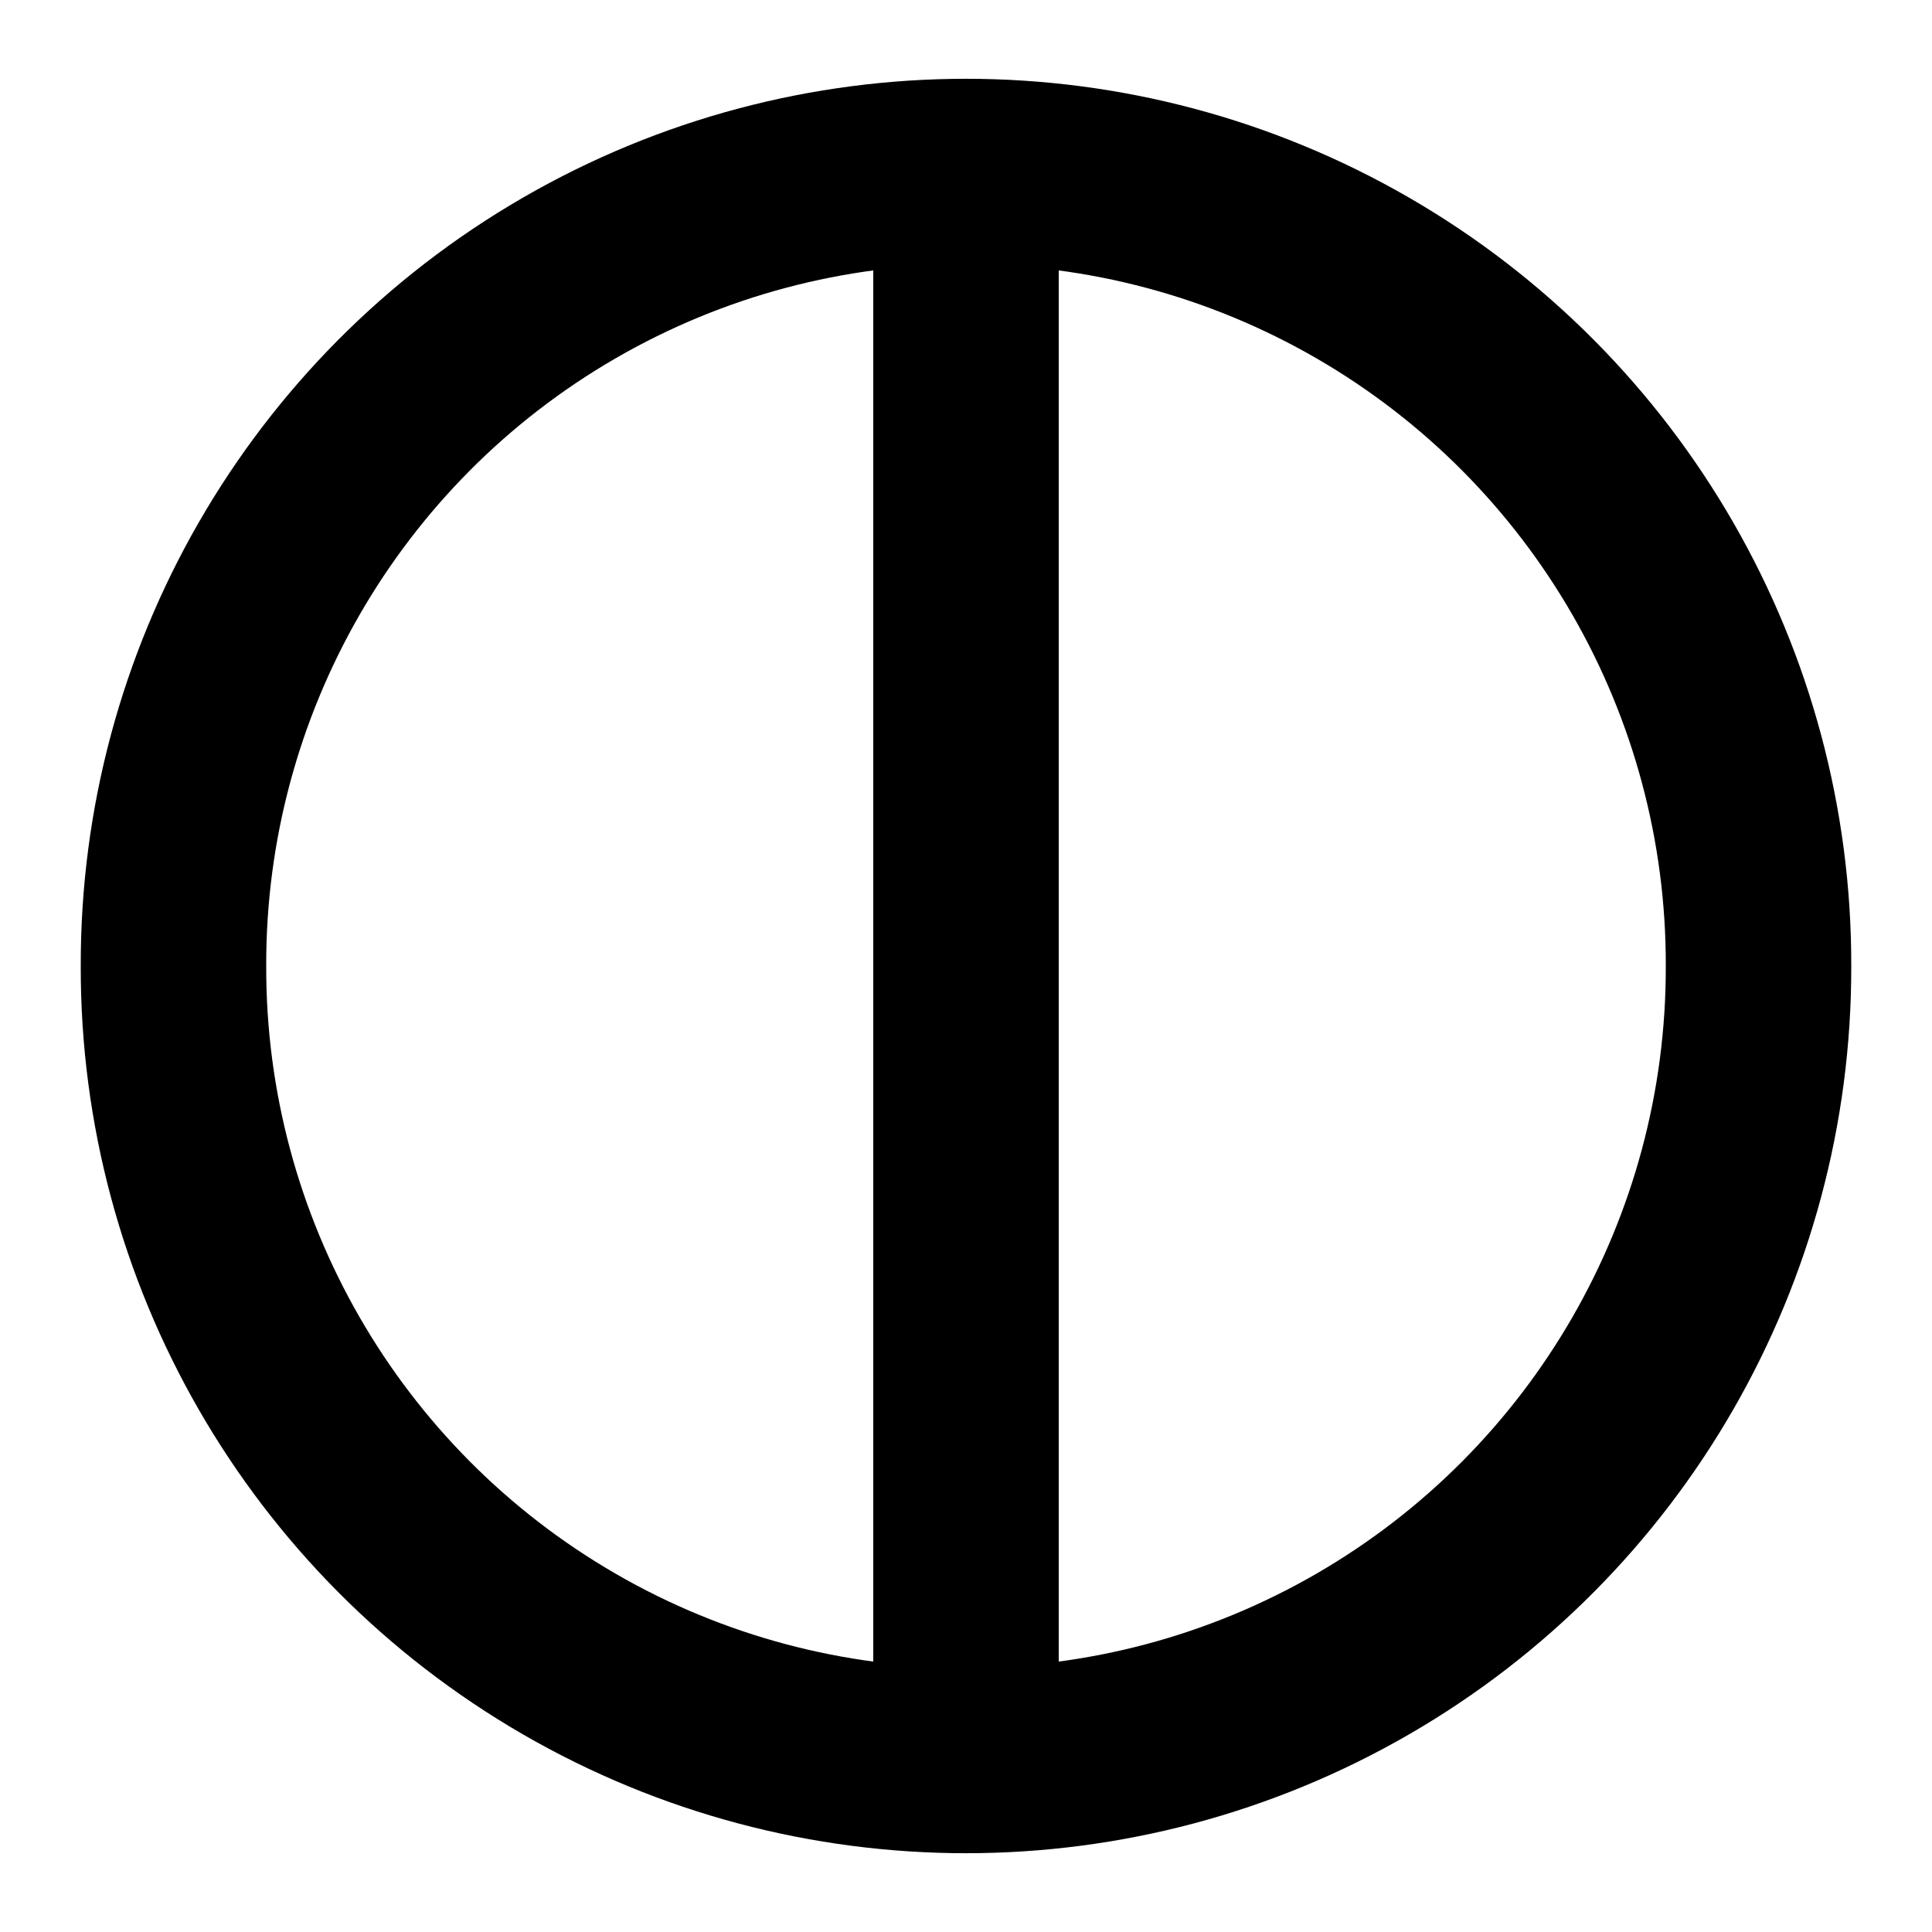
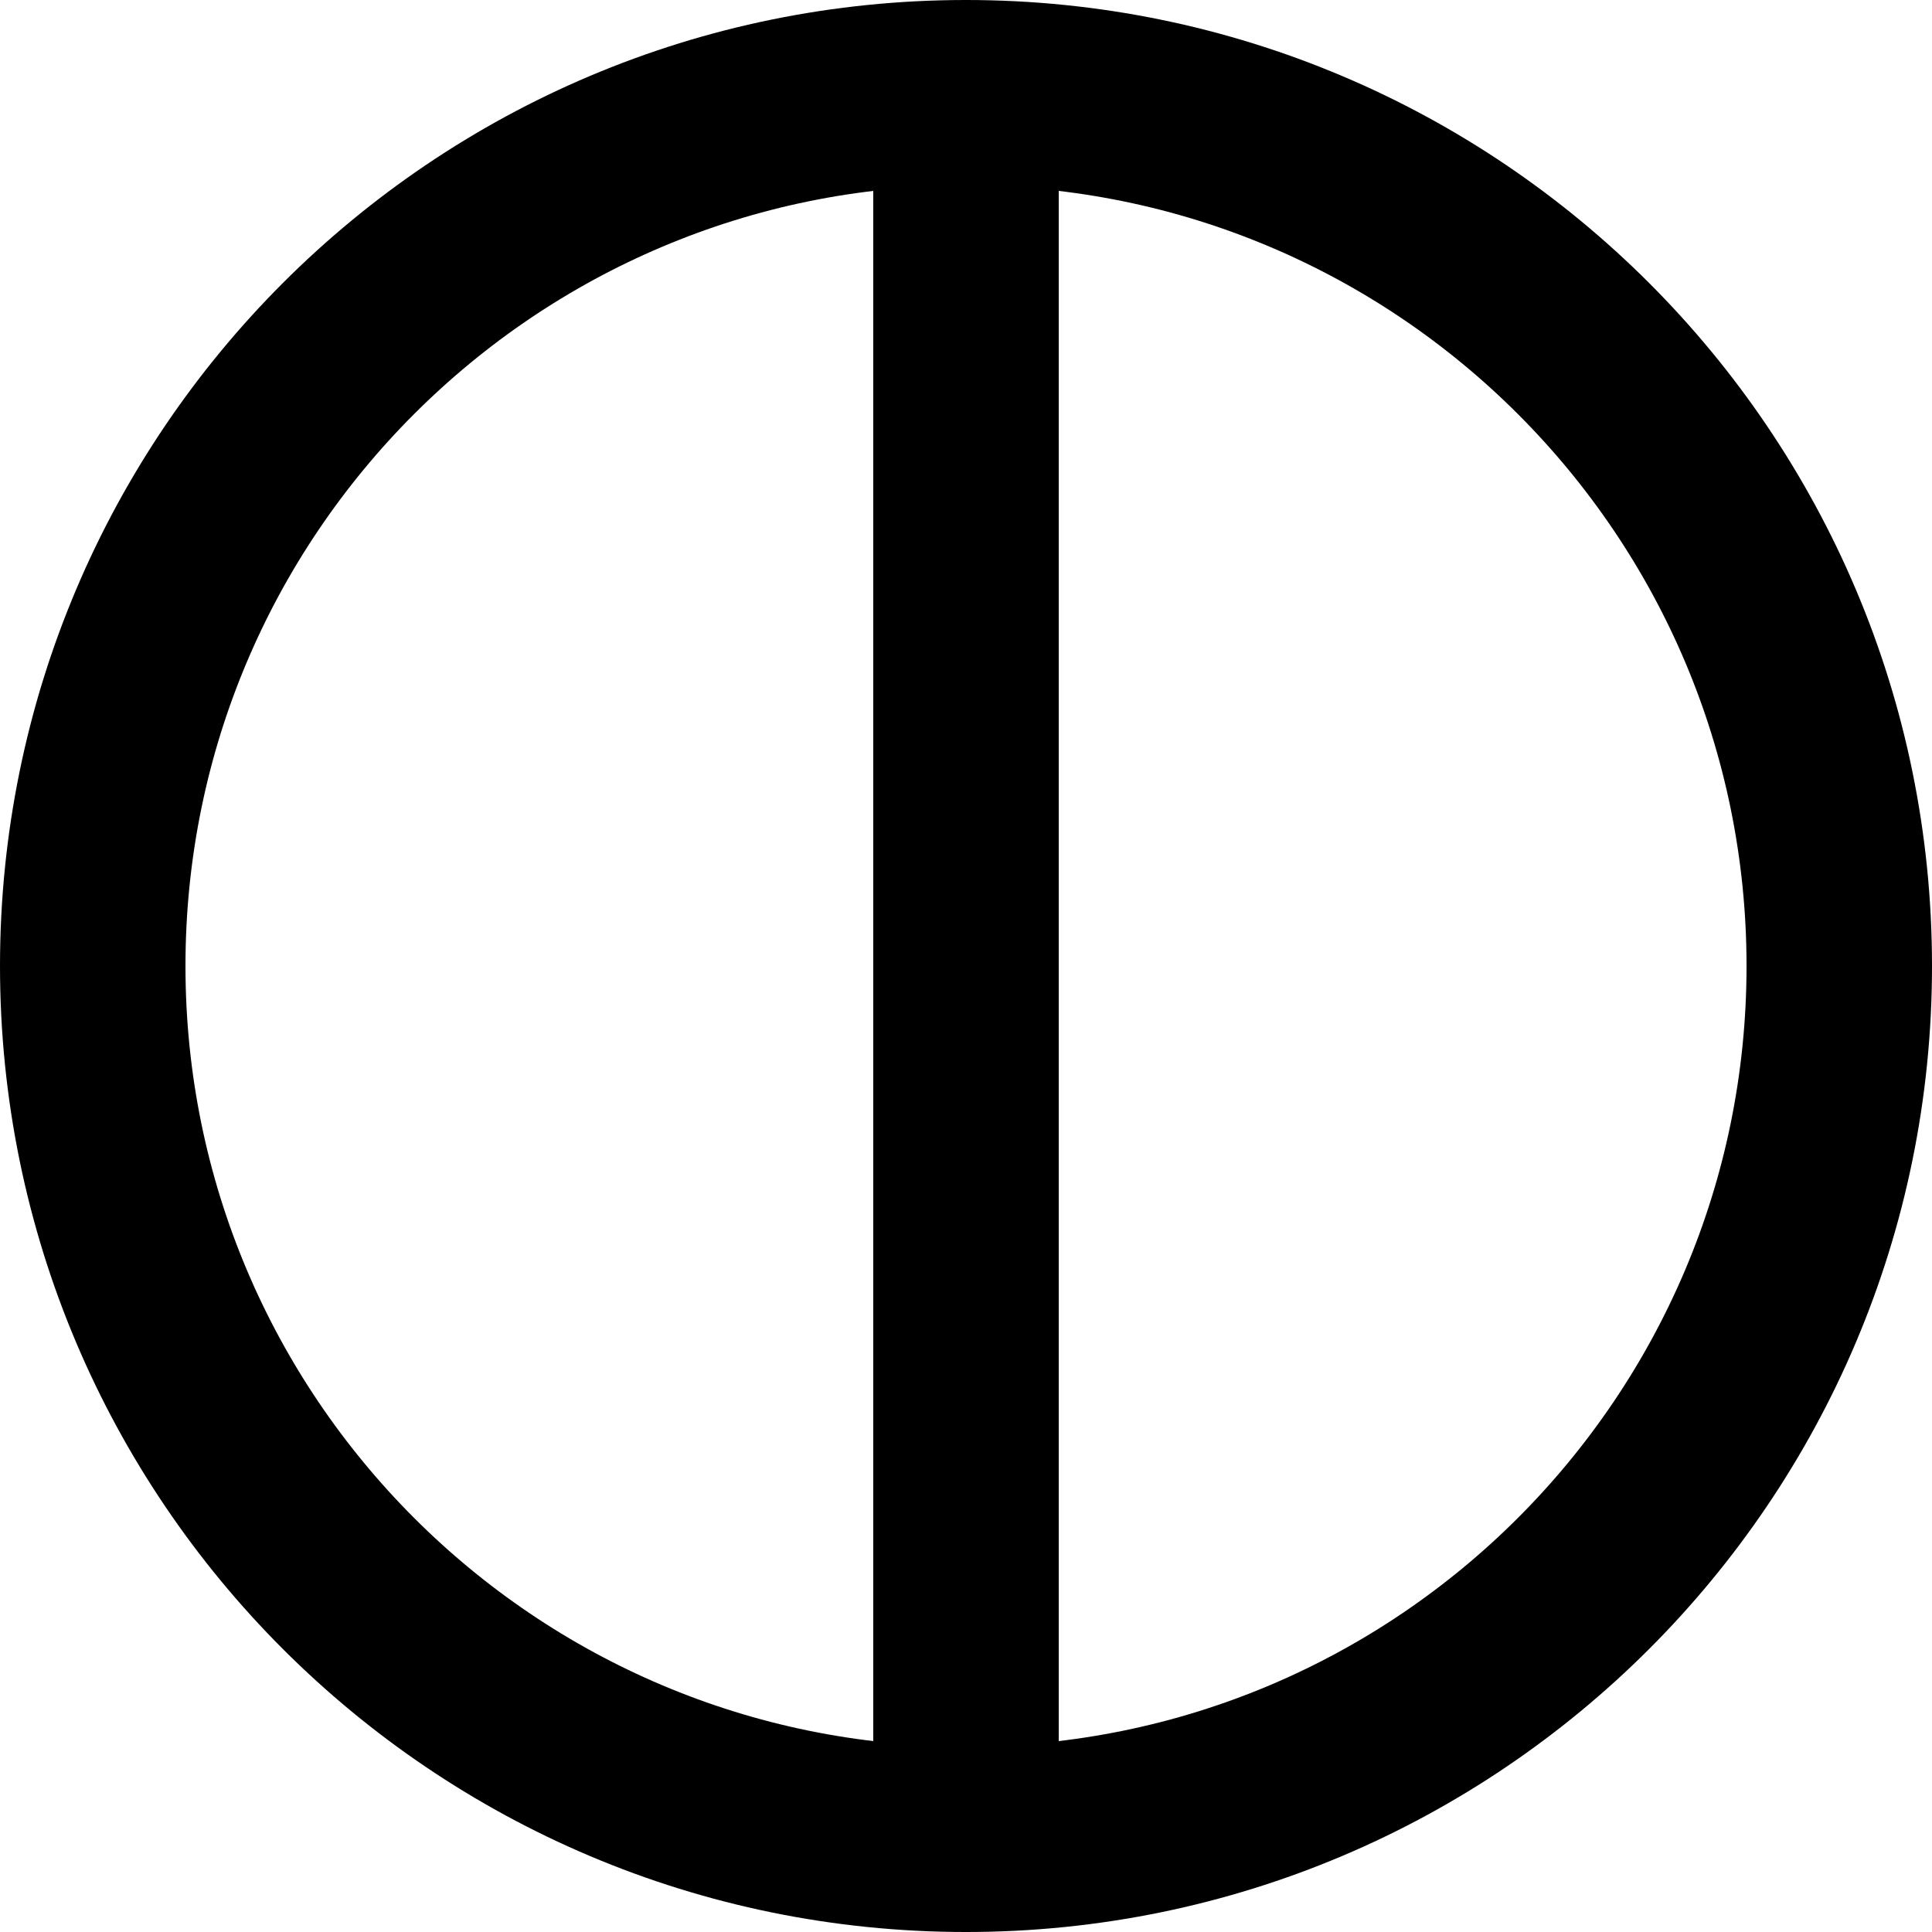
<svg xmlns="http://www.w3.org/2000/svg" width="250" height="250" id="svg3889" version="1.1">
  <defs id="defs3891" />
  <g id="layer1" transform="translate(-224.9089,-337.7624)">
-     <path style="fill:none;stroke:#000000;stroke-width:38.297;stroke-miterlimit:4;stroke-opacity:1;stroke-dasharray:none" id="path3897" d="m 507.097,474.555 a 163.645,163.645 0 1 1 -327.289,0 163.645,163.645 0 1 1 327.289,0 z" transform="matrix(0.6266732,0,0,0.6266732,134.6768,165.3715)" />
-     <path style="fill:none;stroke:#000000;stroke-width:24;stroke-linecap:butt;stroke-linejoin:miter;stroke-miterlimit:4;stroke-opacity:1;stroke-dasharray:none" d="m 349.909,364.272 0,196.982" id="path4426" />
+     <path style="fill:none;stroke:#000000;stroke-width:34.756;stroke-miterlimit:4;stroke-opacity:1;stroke-dasharray:none" id="path3897" d="m 507.097,474.555 c 0,90.378 -73.266,163.645 -163.645,163.645 -90.378,0 -163.645,-73.266 -163.645,-163.645 0,-90.378 73.266,-163.645 163.645,-163.645 90.378,0 163.645,73.266 163.645,163.645 z" transform="matrix(0.6905203,0,0,0.6905203,112.7484,135.0726)" />
+     <path style="fill:none;stroke:#000000;stroke-width:24;stroke-linecap:butt;stroke-linejoin:miter;stroke-miterlimit:4;stroke-opacity:1;stroke-dasharray:none" d="m 349.909,354.237 0,217.051" id="path4426" />
  </g>
</svg>
